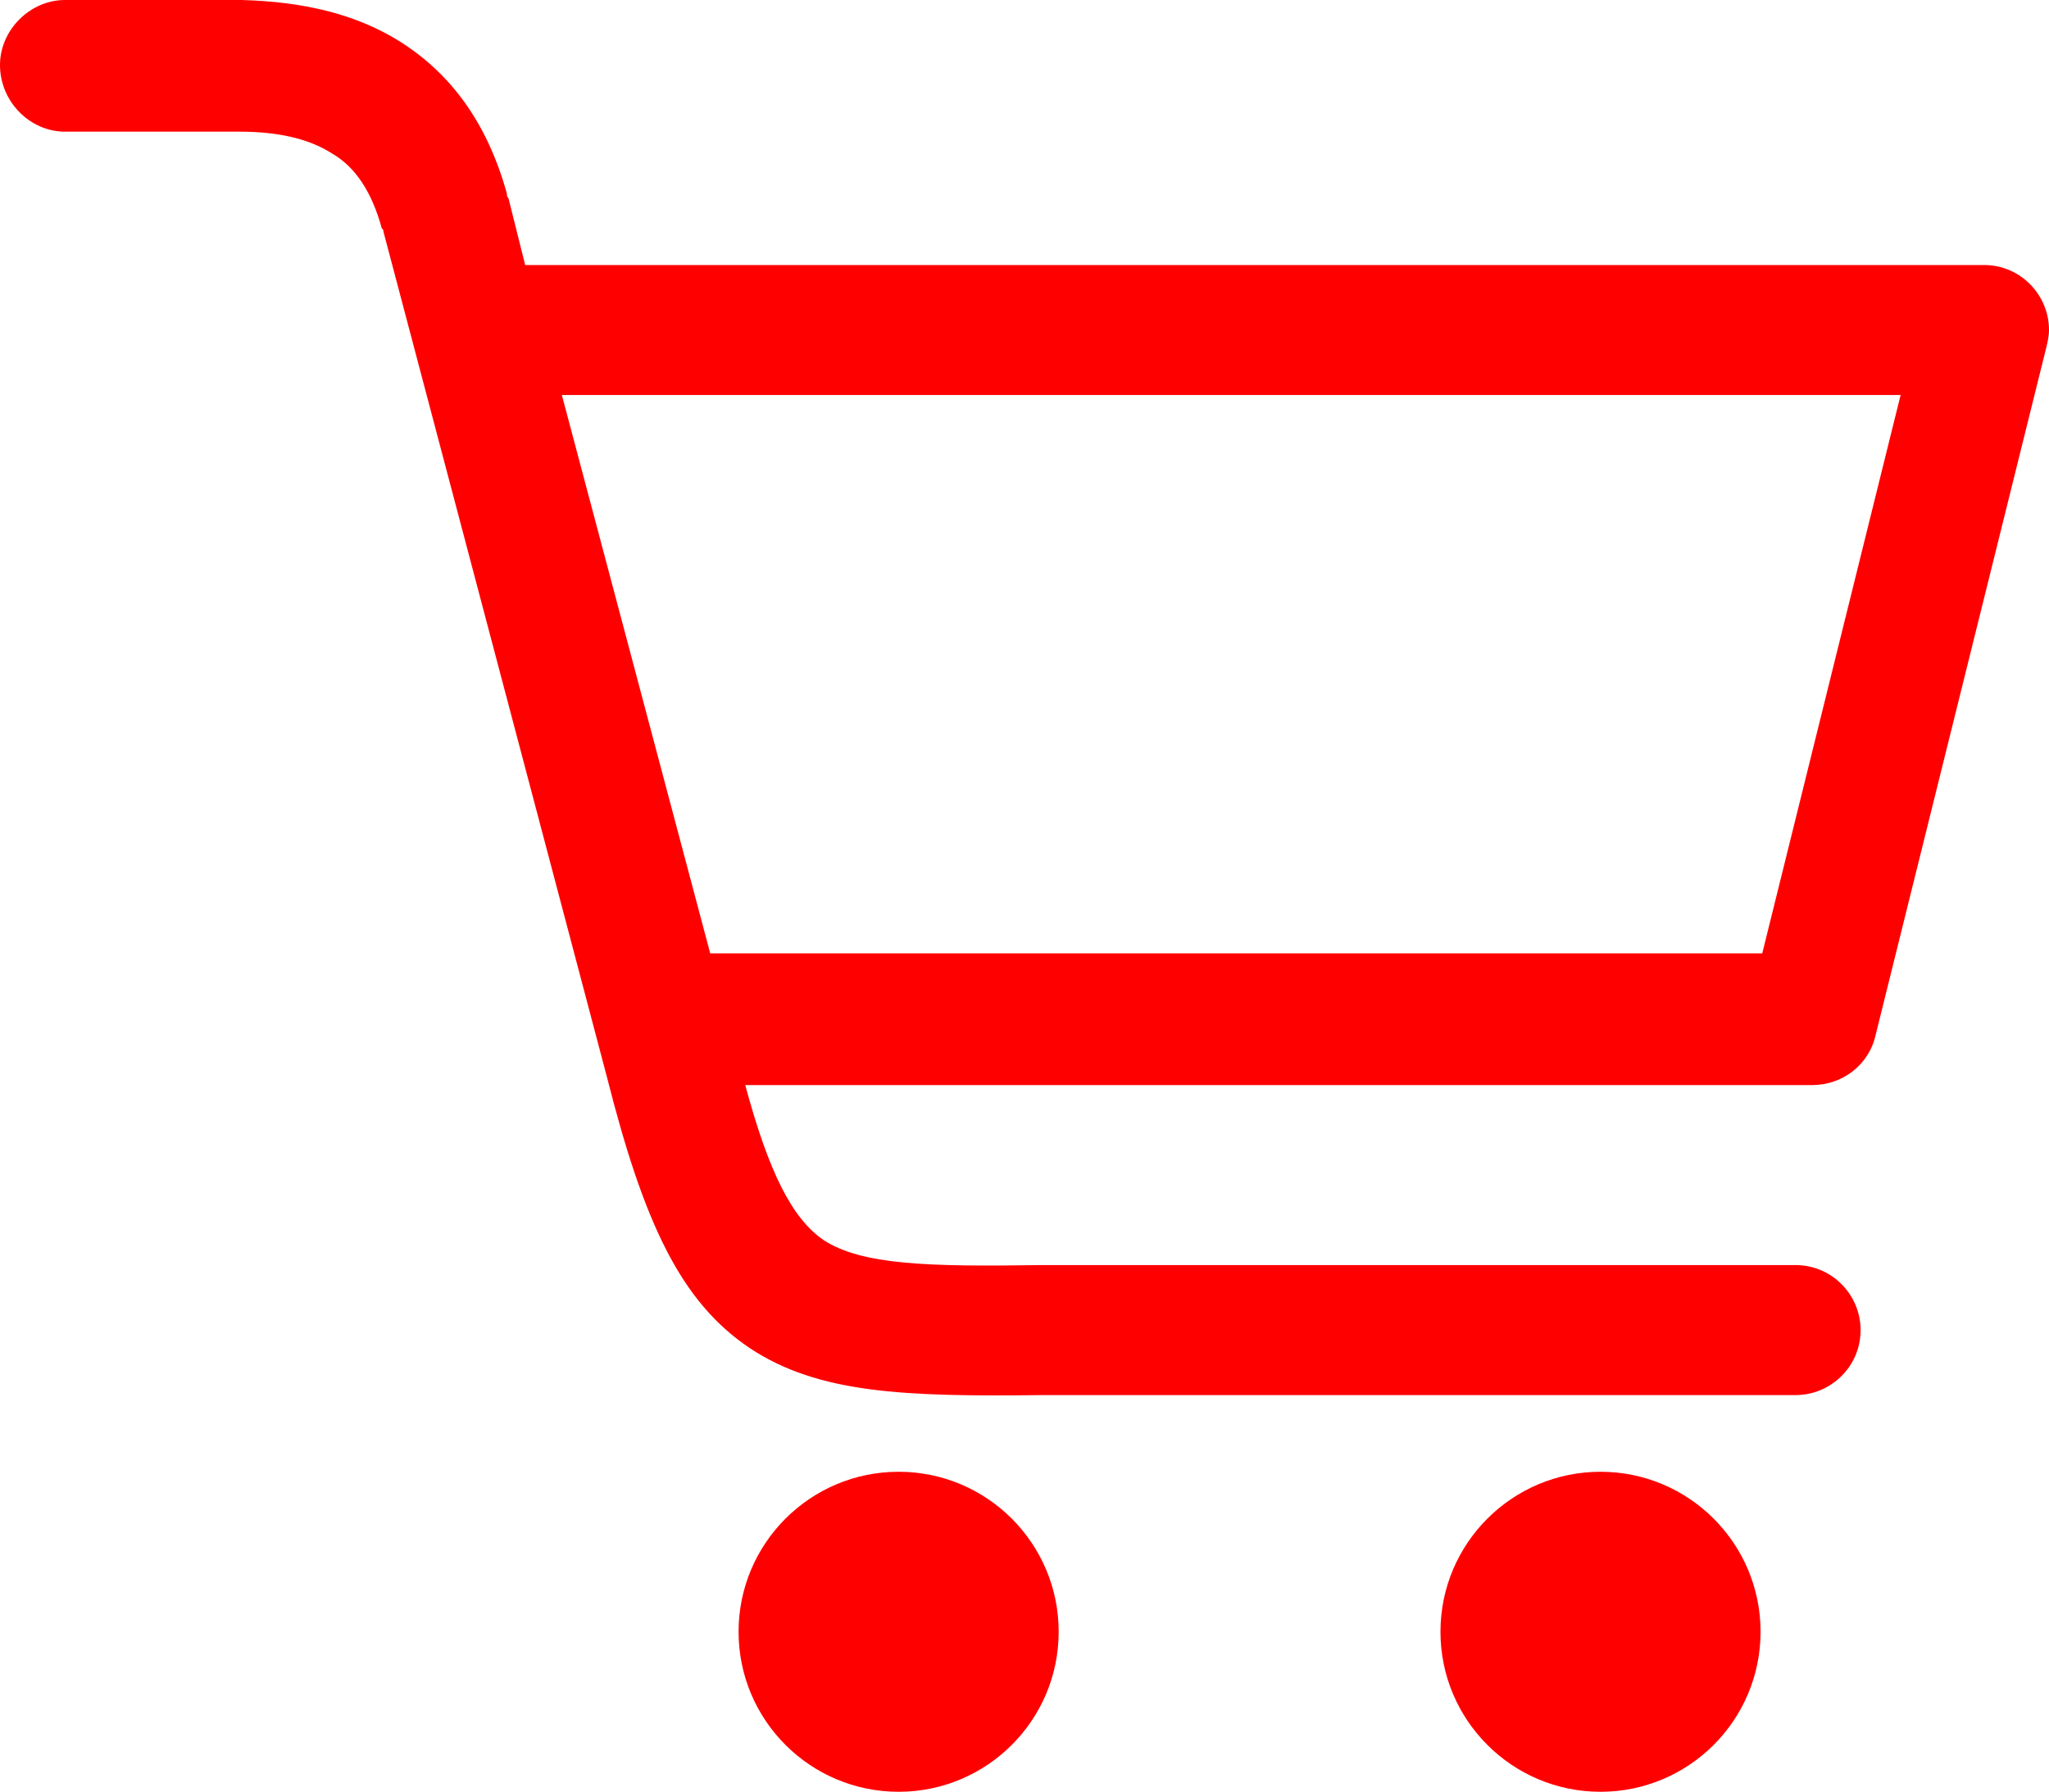
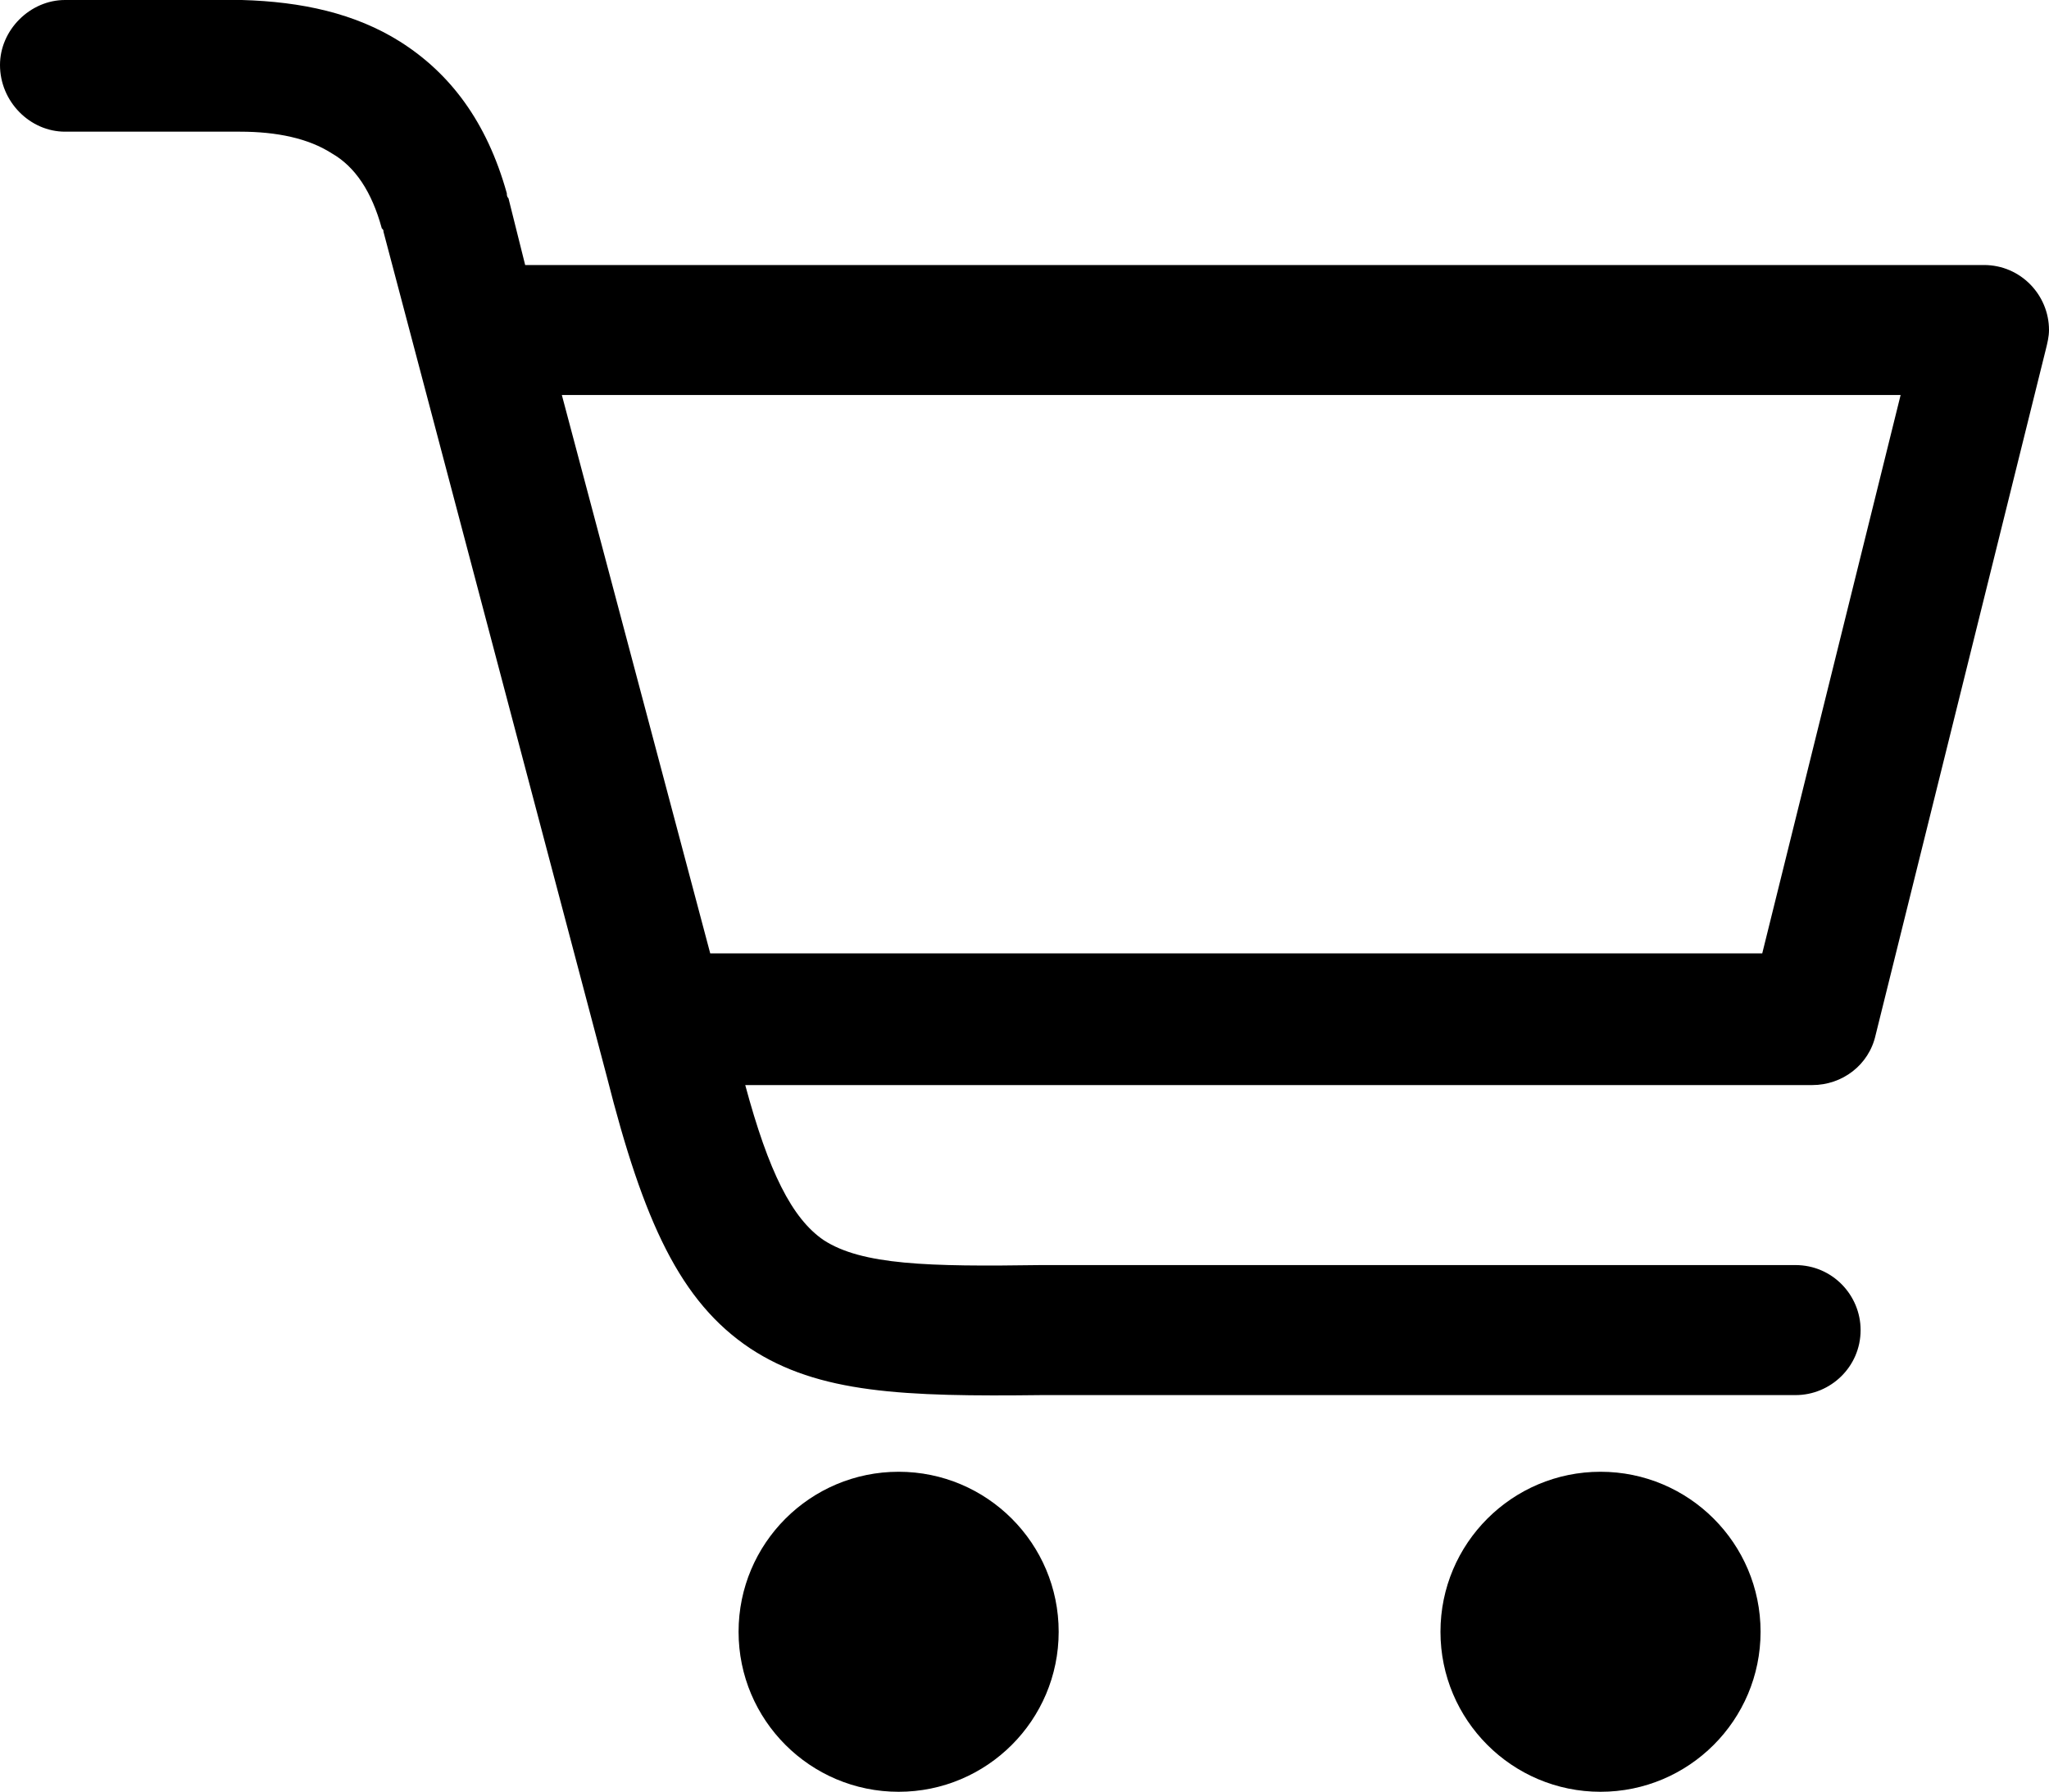
<svg xmlns="http://www.w3.org/2000/svg" viewBox="0 0 122.9 107.5" fill="red">
-   <g fill="red">
+   <g fill="black">
    <path d="M3.9,7.9C1.8,7.9,0,6.1,0,3.9C0,1.8,1.8,0,3.9,0h10.2c0.1,0,0.3,0,0.4,0c3.6,0.1,6.8,0.8,9.5,2.5c3,1.9,5.2,4.8,6.4,9.1 c0,0.1,0,0.2,0.1,0.3l1,4H119c2.2,0,3.9,1.8,3.9,3.9c0,0.4-0.1,0.8-0.2,1.2l-10.2,41.1c-0.4,1.8-2,3-3.8,3v0H44.7 c1.4,5.2,2.8,8,4.7,9.3c2.3,1.5,6.3,1.6,13,1.5h0.1v0h45.2c2.2,0,3.9,1.8,3.9,3.9c0,2.2-1.8,3.9-3.9,3.9H62.5v0 c-8.3,0.1-13.4-0.1-17.5-2.8c-4.2-2.8-6.4-7.6-8.6-16.3l0,0L23,13.9c0-0.1,0-0.1-0.1-0.2c-0.6-2.2-1.6-3.7-3-4.5 c-1.4-0.9-3.3-1.3-5.5-1.3c-0.1,0-0.2,0-0.3,0H3.9L3.9,7.9z M96,88.3c5.3,0,9.6,4.3,9.6,9.6c0,5.3-4.3,9.6-9.6,9.6 c-5.3,0-9.6-4.3-9.6-9.6C86.4,92.6,90.7,88.3,96,88.3L96,88.3z M53.9,88.3c5.3,0,9.6,4.3,9.6,9.6c0,5.3-4.3,9.6-9.6,9.6 c-5.3,0-9.6-4.3-9.6-9.6C44.3,92.6,48.6,88.3,53.9,88.3L53.9,88.3z M33.7,23.7l8.9,33.5h63.1l8.3-33.5H33.7L33.7,23.7z" />
  </g>
</svg>
